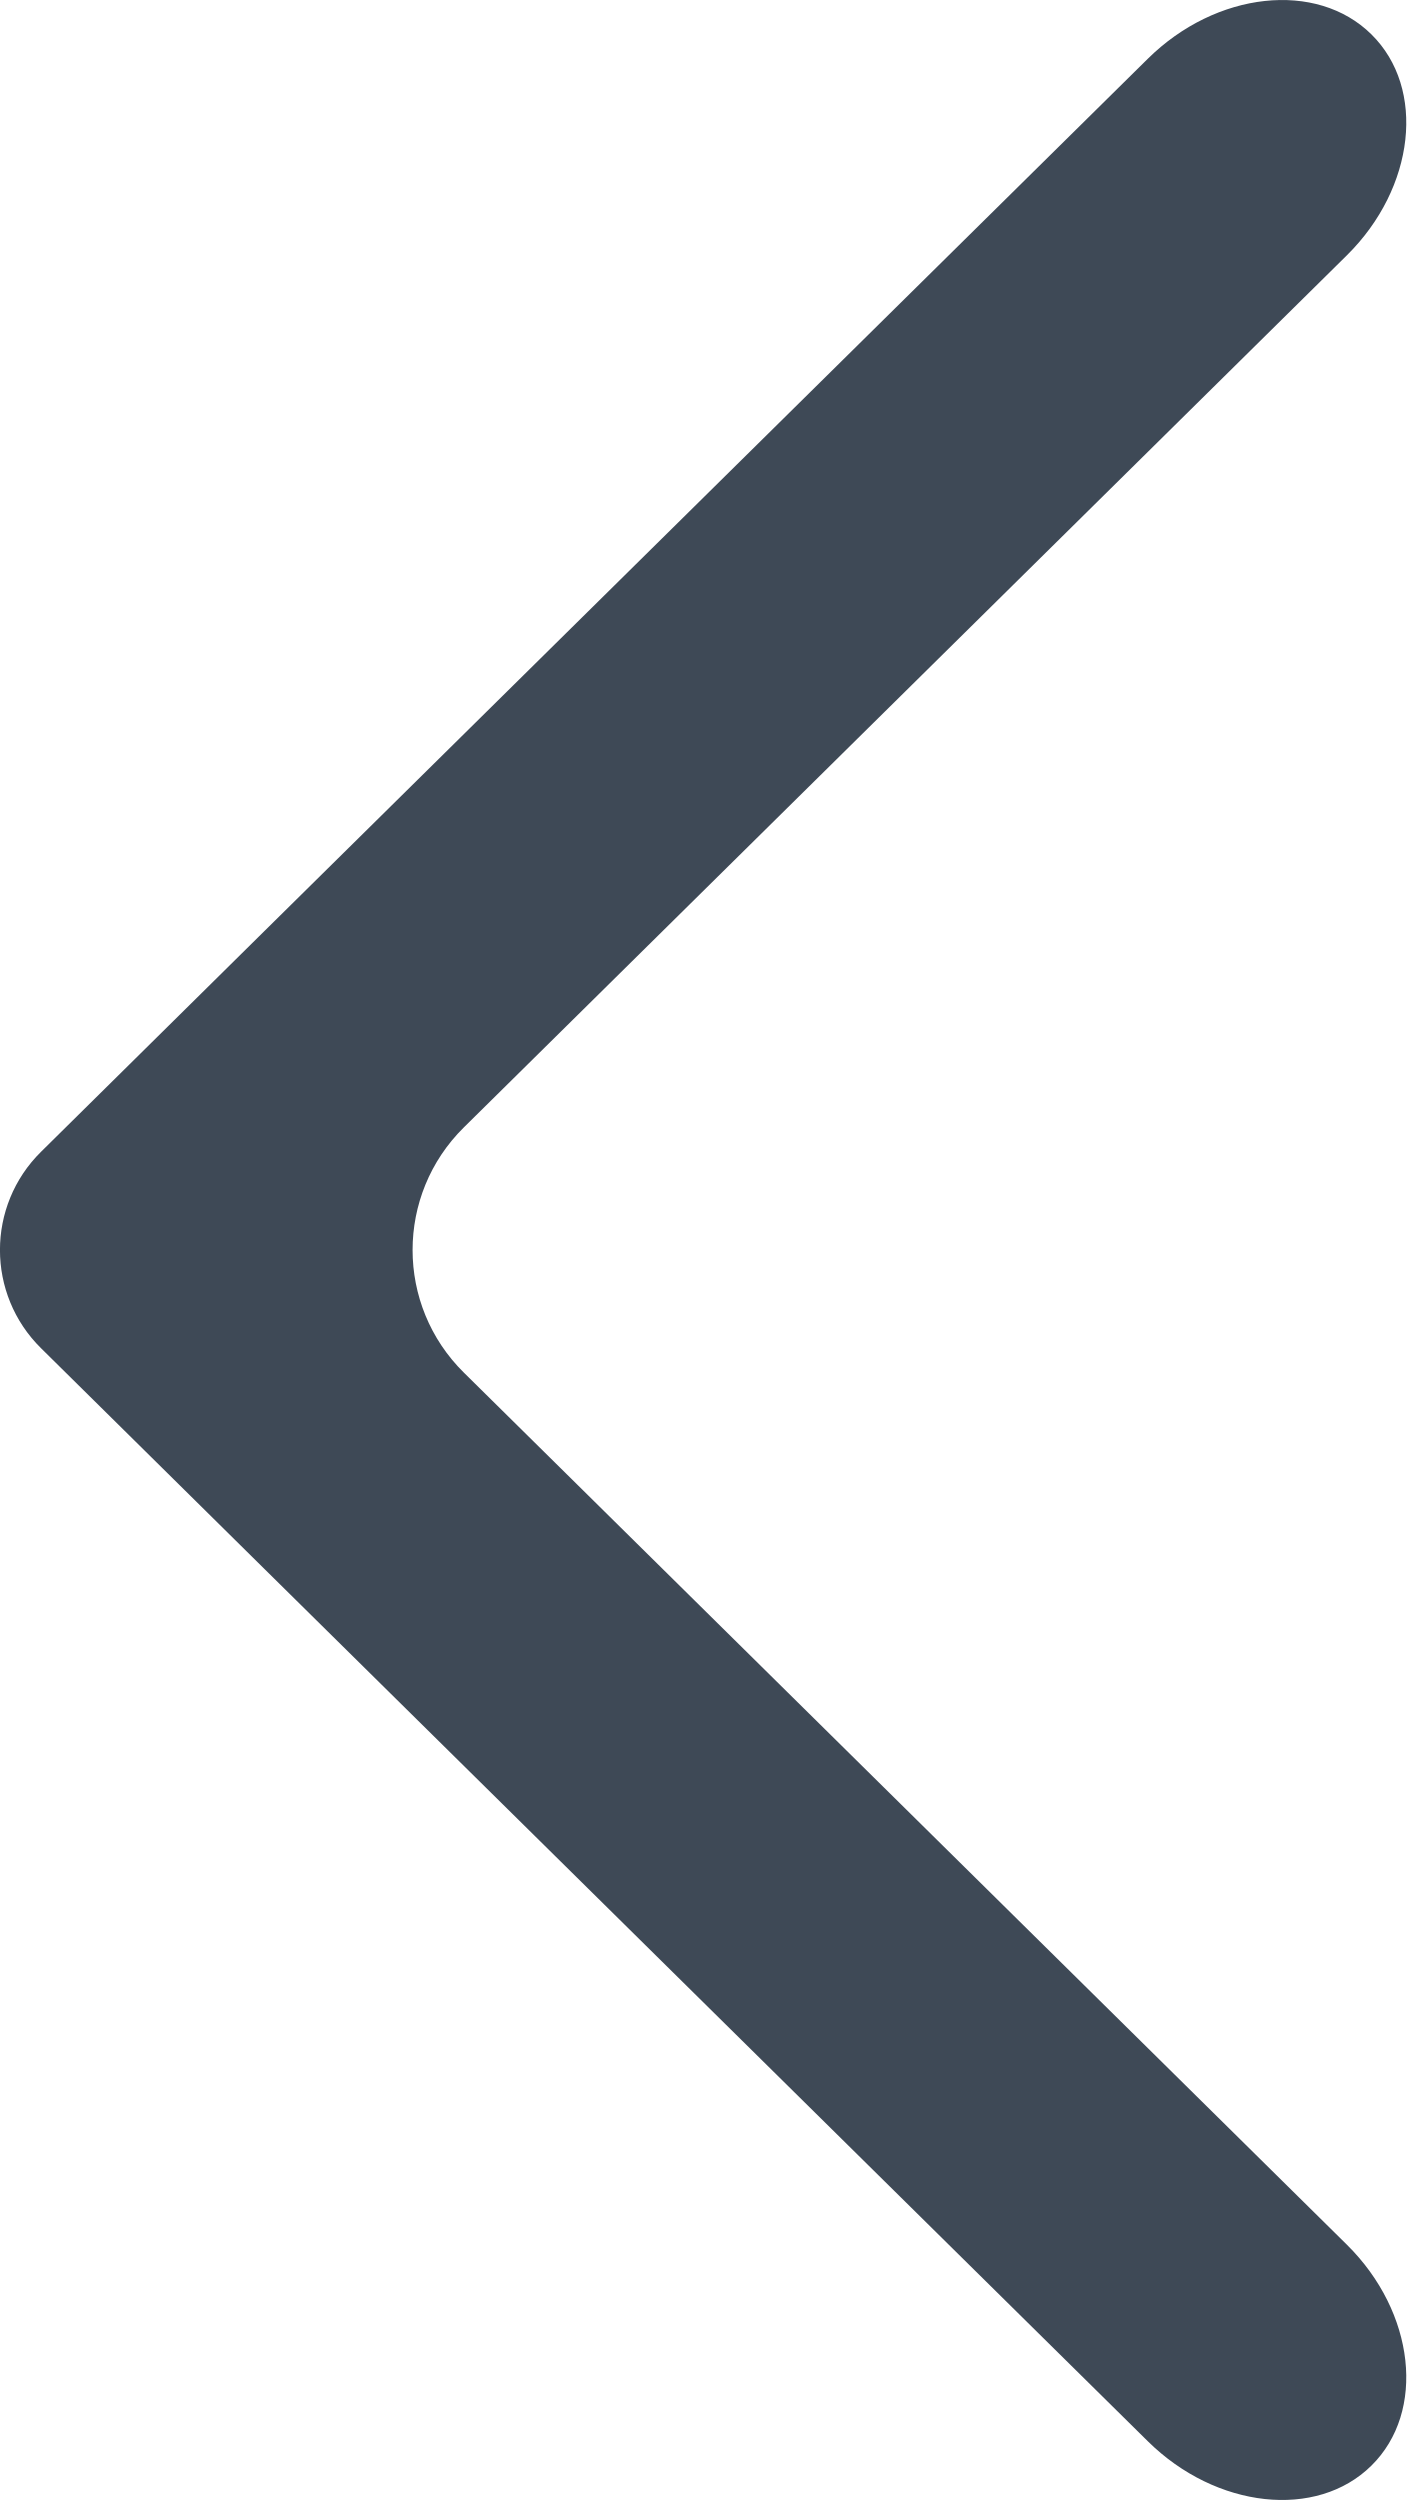
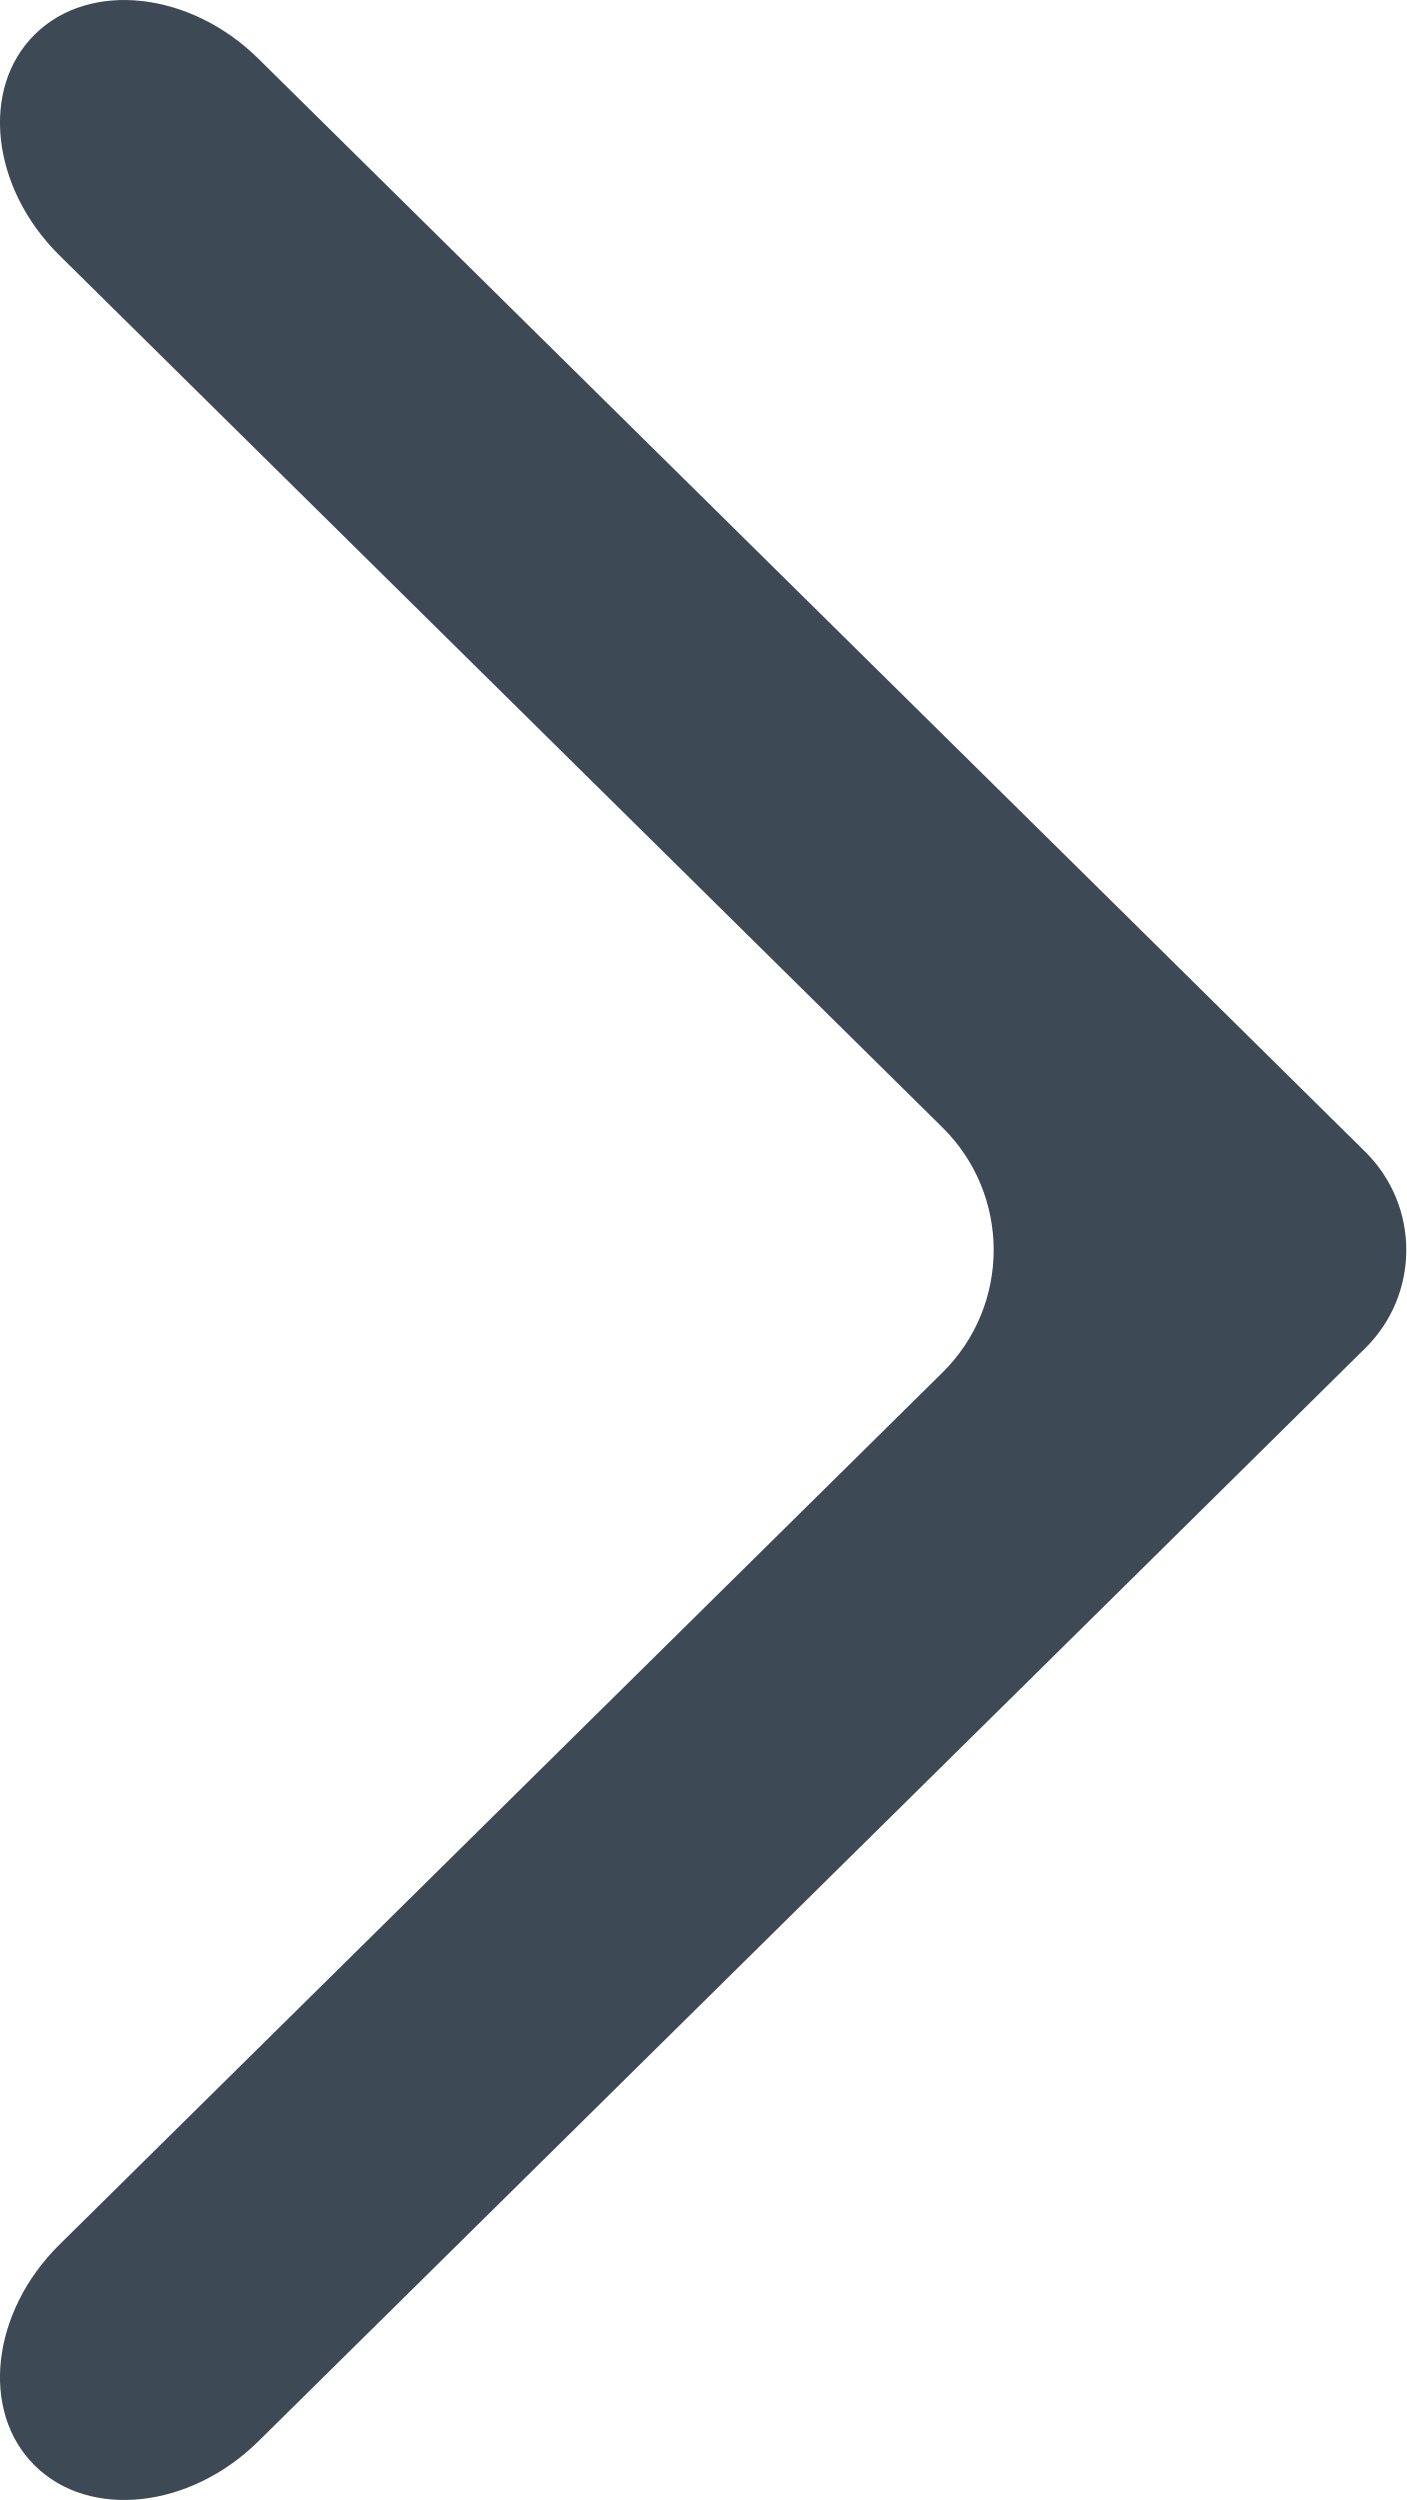
<svg xmlns="http://www.w3.org/2000/svg" width="9px" height="16px" viewBox="0 0 9 16" version="1.1">
  <g id="Page-1" stroke="none" stroke-width="1" fill="none" fill-rule="evenodd">
-     <g id="Artboard" transform="translate(-1027, -12)" fill="#3E4956" fill-rule="nonzero">
-       <g id="Group-8" transform="translate(1009, 0)">
-         <g id="Group-7">
-           <g id="Group-2">
-             <g id="noun_Arrow-Left_778923" transform="translate(22.5, 20) scale(-1, 1) rotate(-180) translate(-22.5, -20) translate(18, 12)">
-               <path d="M1.694,5.957 C1.257,6.389 0.613,7.025 0.263,7.371 C-0.088,7.717 -0.088,8.283 0.263,8.629 C0.613,8.975 1.257,9.611 1.694,10.043 L7.346,15.624 C7.783,16.056 8.427,16.126 8.777,15.78 C9.128,15.434 9.057,14.798 8.62,14.366 L2.969,8.785 C2.531,8.353 2.531,7.647 2.969,7.215 L8.62,1.634 C9.057,1.202 9.128,0.566 8.777,0.22 C8.427,-0.126 7.783,-0.056 7.346,0.376 L1.694,5.957 Z" id="Path" />
-             </g>
-           </g>
-         </g>
+     <g id="arrow" transform="translate(4.5, 8) scale(-1, 1) translate(-4.5, -8) " fill="#3E4956" fill-rule="nonzero">
+       <g id="noun_Arrow-Left_778923" transform="translate(4.5, 8) scale(-1, 1) rotate(-180) translate(-4.5, -8) ">
+         <path d="M1.694,5.957 C1.257,6.389 0.613,7.025 0.263,7.371 C-0.088,7.717 -0.088,8.283 0.263,8.629 C0.613,8.975 1.257,9.611 1.694,10.043 L7.346,15.624 C7.783,16.056 8.427,16.126 8.777,15.78 C9.128,15.434 9.057,14.798 8.62,14.366 L2.969,8.785 C2.531,8.353 2.531,7.647 2.969,7.215 L8.62,1.634 C9.057,1.202 9.128,0.566 8.777,0.22 C8.427,-0.126 7.783,-0.056 7.346,0.376 L1.694,5.957 Z" id="Path" />
      </g>
    </g>
  </g>
</svg>
